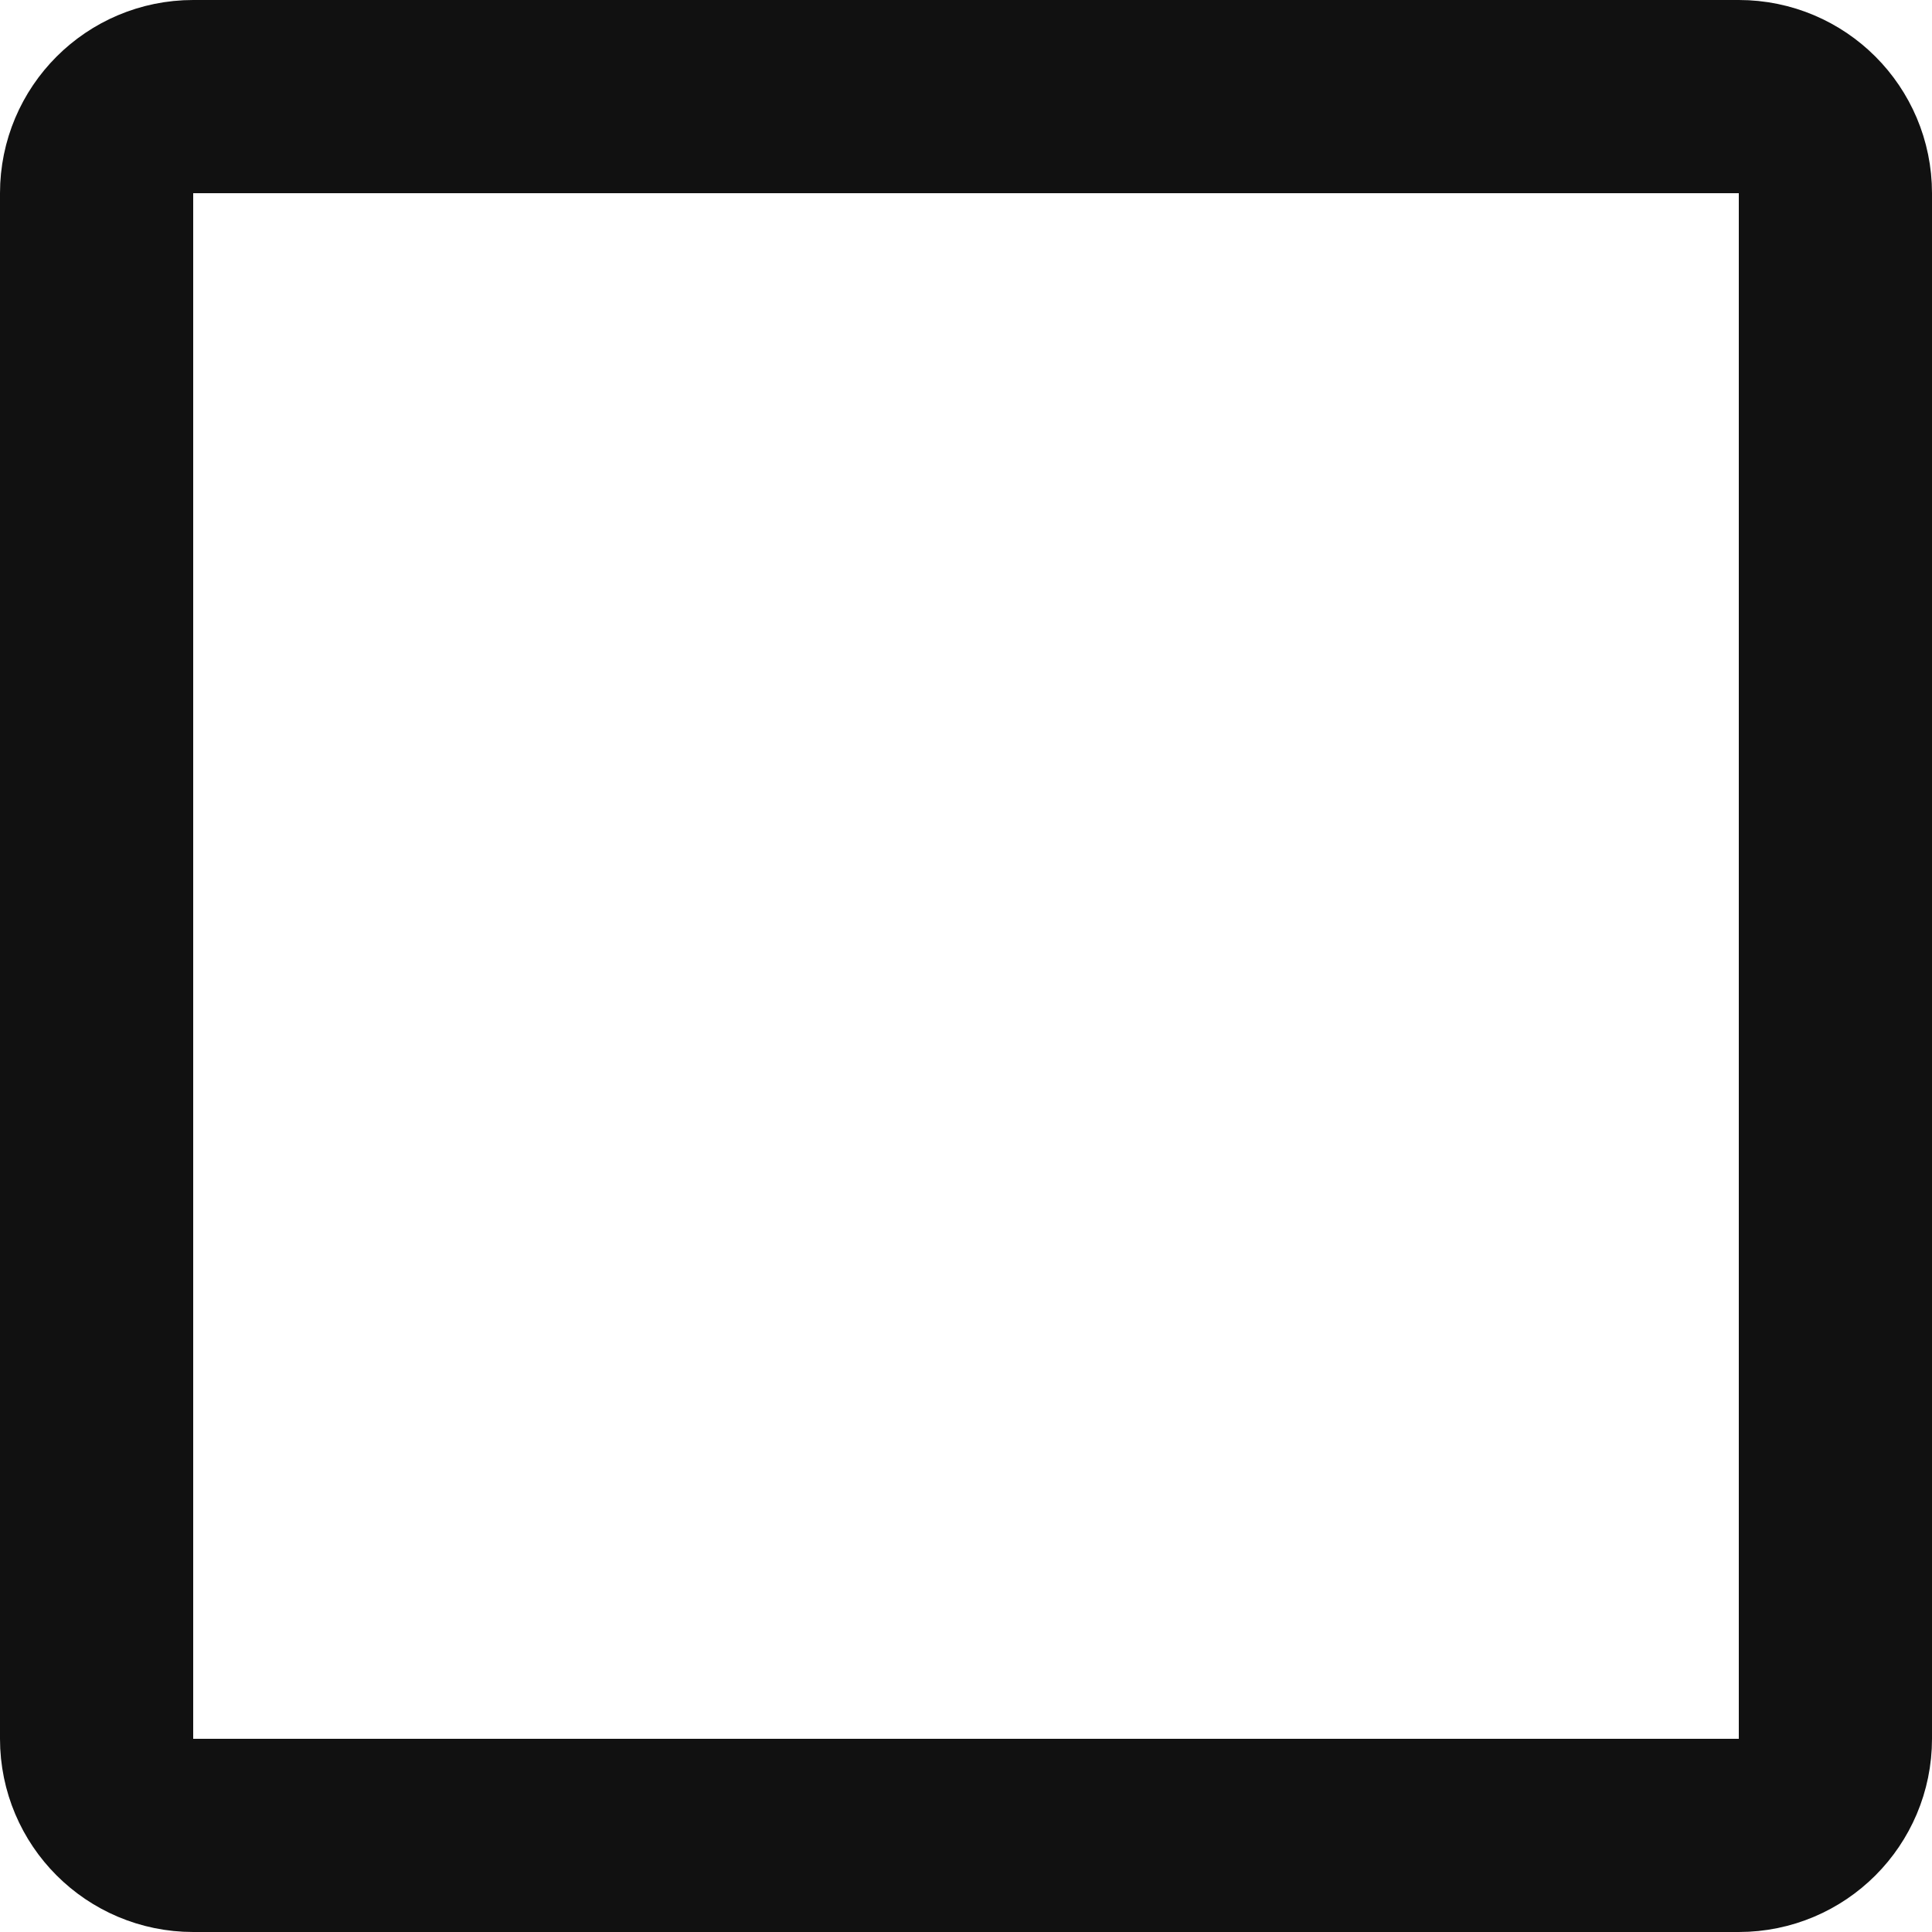
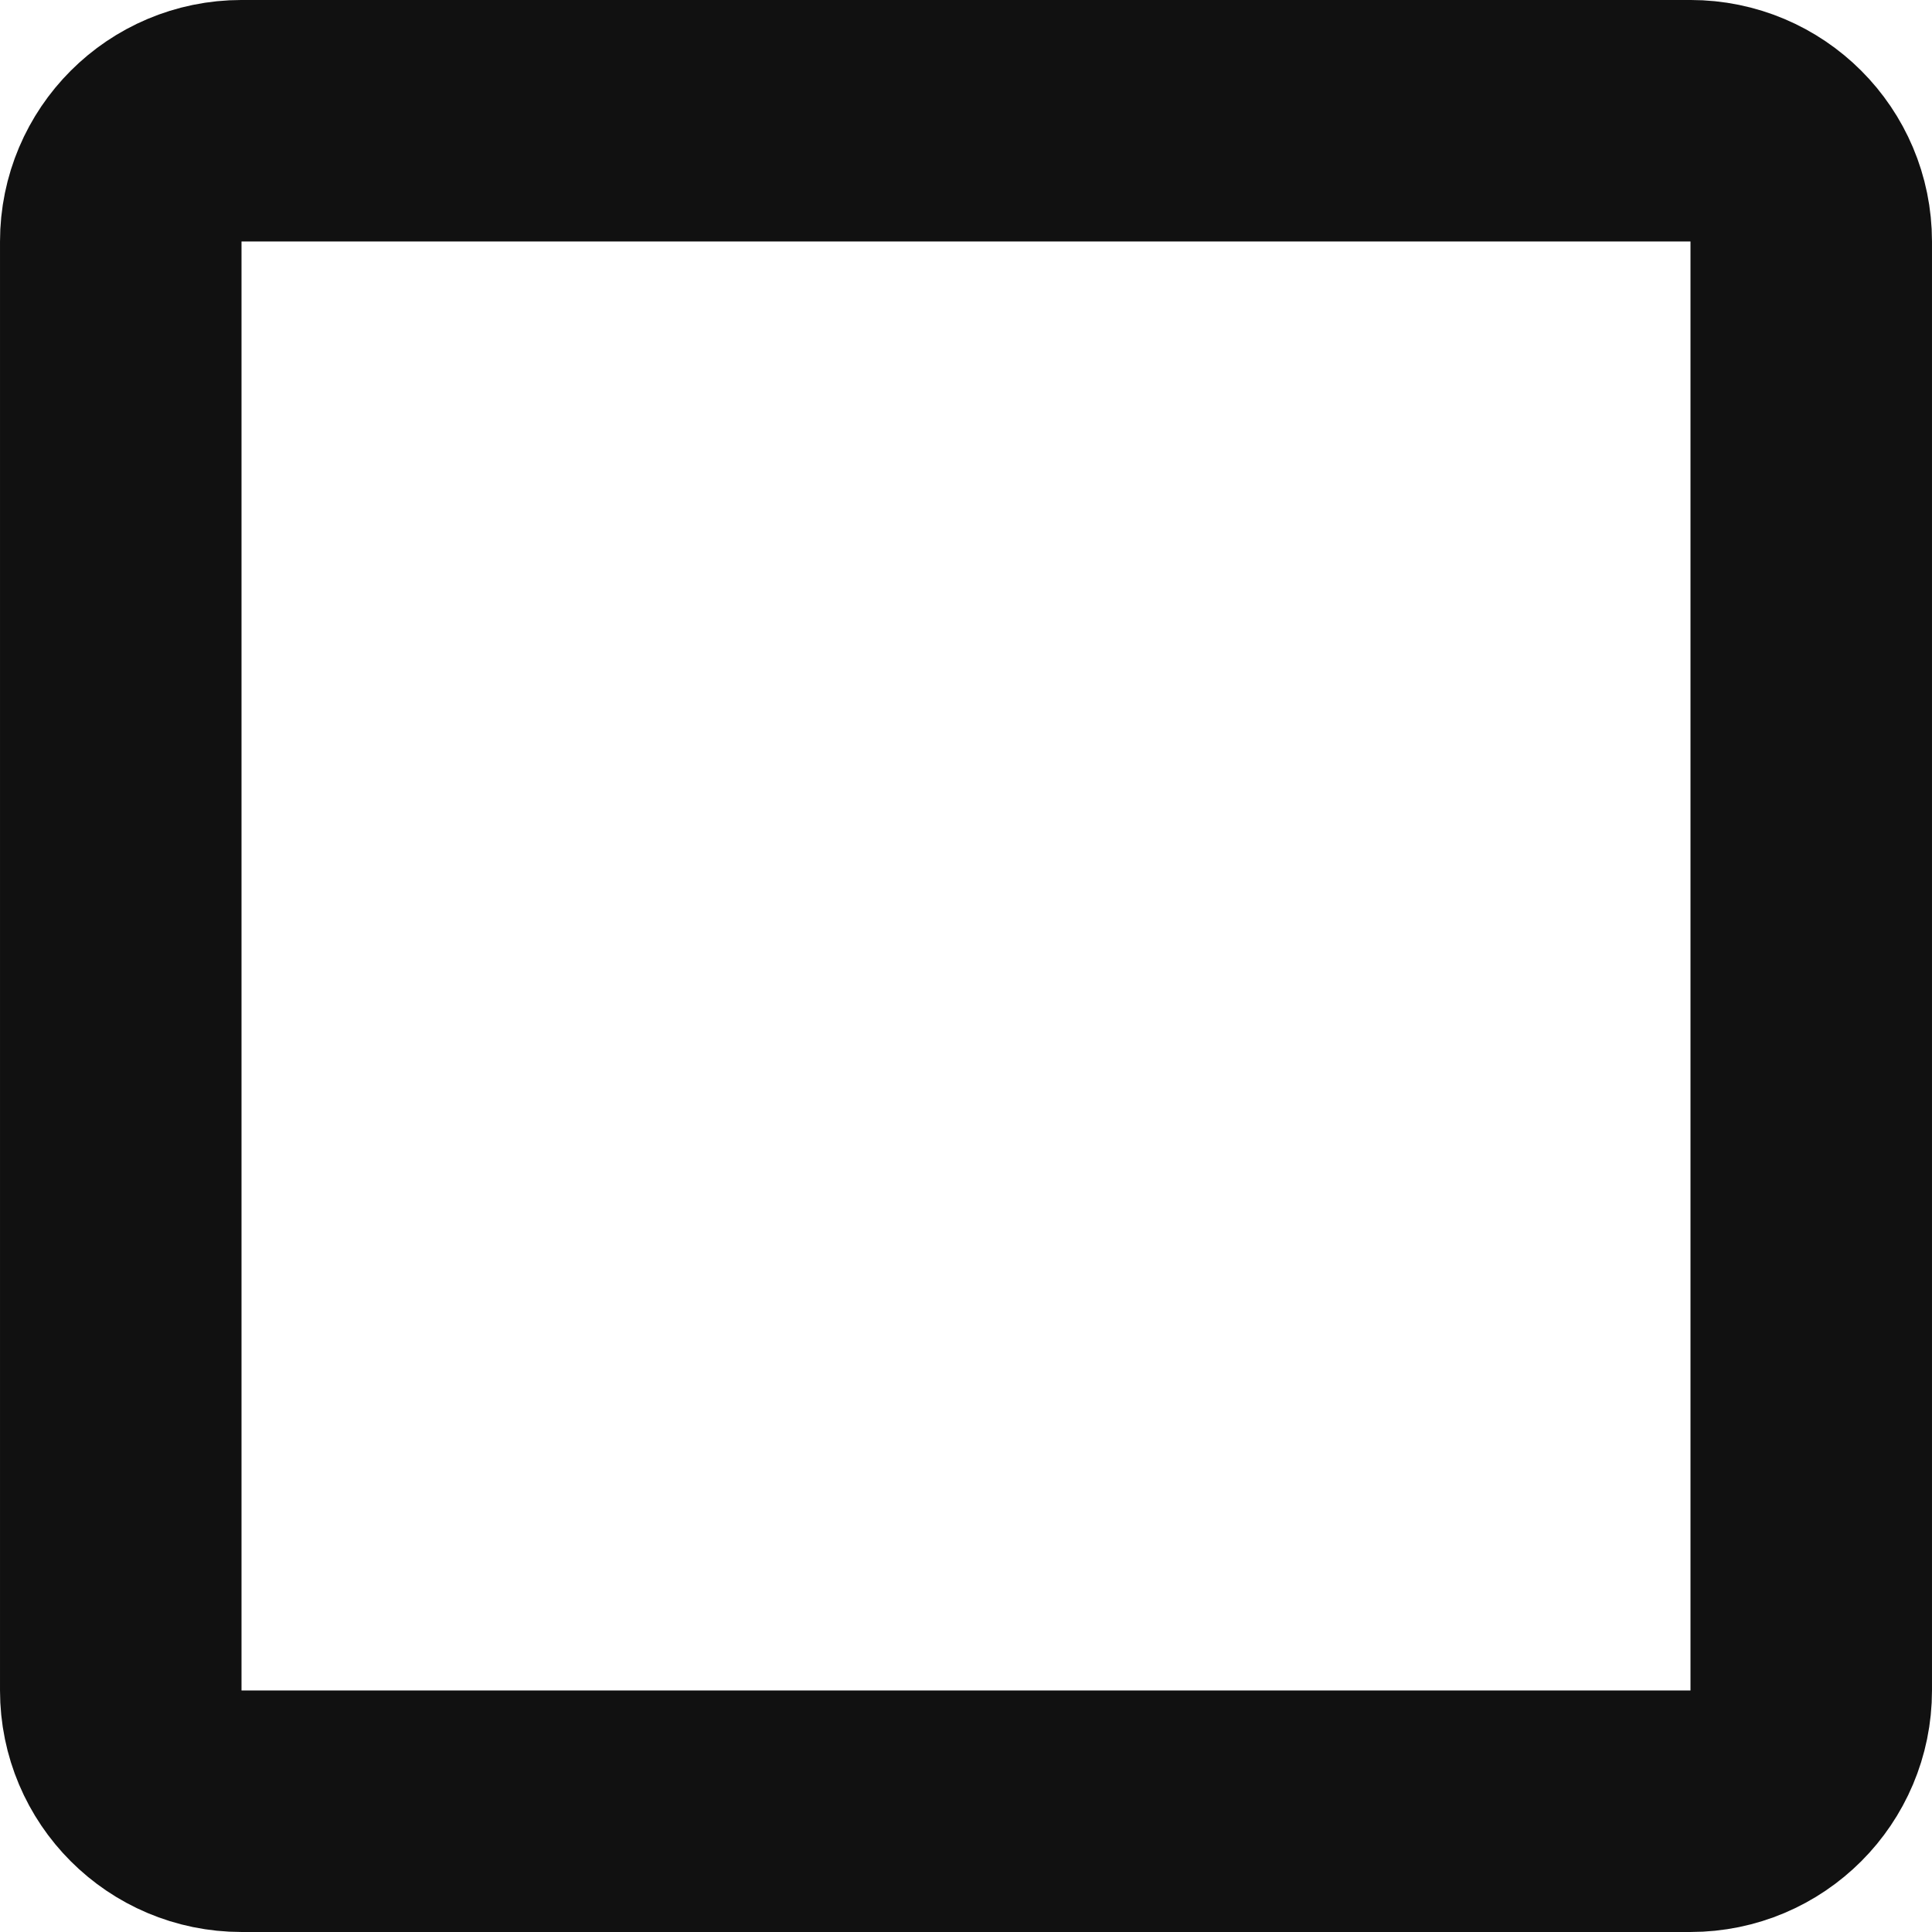
- <svg xmlns="http://www.w3.org/2000/svg" width="20" height="20" viewBox="0 0 20 20" id="svg2" version="1.1">
+ <svg xmlns="http://www.w3.org/2000/svg" width="16" height="16" viewBox="0 0 16 16" id="svg2" version="1.1">
  <defs id="defs4" />
-   <g id="layer1" transform="translate(0,-1032.362)">
-     <rect style="color:#000000;clip-rule:nonzero;display:inline;overflow:visible;visibility:visible;opacity:1;isolation:auto;mix-blend-mode:normal;color-interpolation:sRGB;color-interpolation-filters:linearRGB;solid-color:#000000;solid-opacity:1;fill:none;fill-opacity:1;fill-rule:evenodd;stroke:#111111;stroke-width:2;stroke-linecap:butt;stroke-linejoin:miter;stroke-miterlimit:4;stroke-dasharray:none;stroke-dashoffset:0;stroke-opacity:1;marker:none;color-rendering:auto;image-rendering:auto;shape-rendering:auto;text-rendering:auto;enable-background:accumulate" id="rect4239" width="18" height="18" x="1" y="1033.362" rx="1" ry="1" />
+   <g id="layer1" transform="translate(0,-1036.362)">
+     <g id="checkbox-unchecked-active" transform="matrix(0.9999882,0,0,1.000001,-91.99883,426.9994)" style="opacity:1;fill:none;stroke:#111111;stroke-width:2;stroke-miterlimit:4;stroke-dasharray:none;stroke-opacity:1;enable-background:new">
+       <rect ry="1" rx="1" y="610.362" x="93" height="14" width="14" id="rect4505-8-0-1" style="color:#000000;clip-rule:nonzero;display:inline;overflow:visible;visibility:visible;opacity:1;isolation:auto;mix-blend-mode:normal;color-interpolation:sRGB;color-interpolation-filters:linearRGB;solid-color:#000000;solid-opacity:1;fill:none;fill-opacity:0.8;fill-rule:nonzero;stroke:#111111;stroke-width:2;stroke-linecap:butt;stroke-linejoin:miter;stroke-miterlimit:4;stroke-dasharray:none;stroke-dashoffset:0;stroke-opacity:1;marker:none;color-rendering:auto;image-rendering:auto;shape-rendering:auto;text-rendering:auto;enable-background:accumulate" />
+     </g>
  </g>
</svg>
